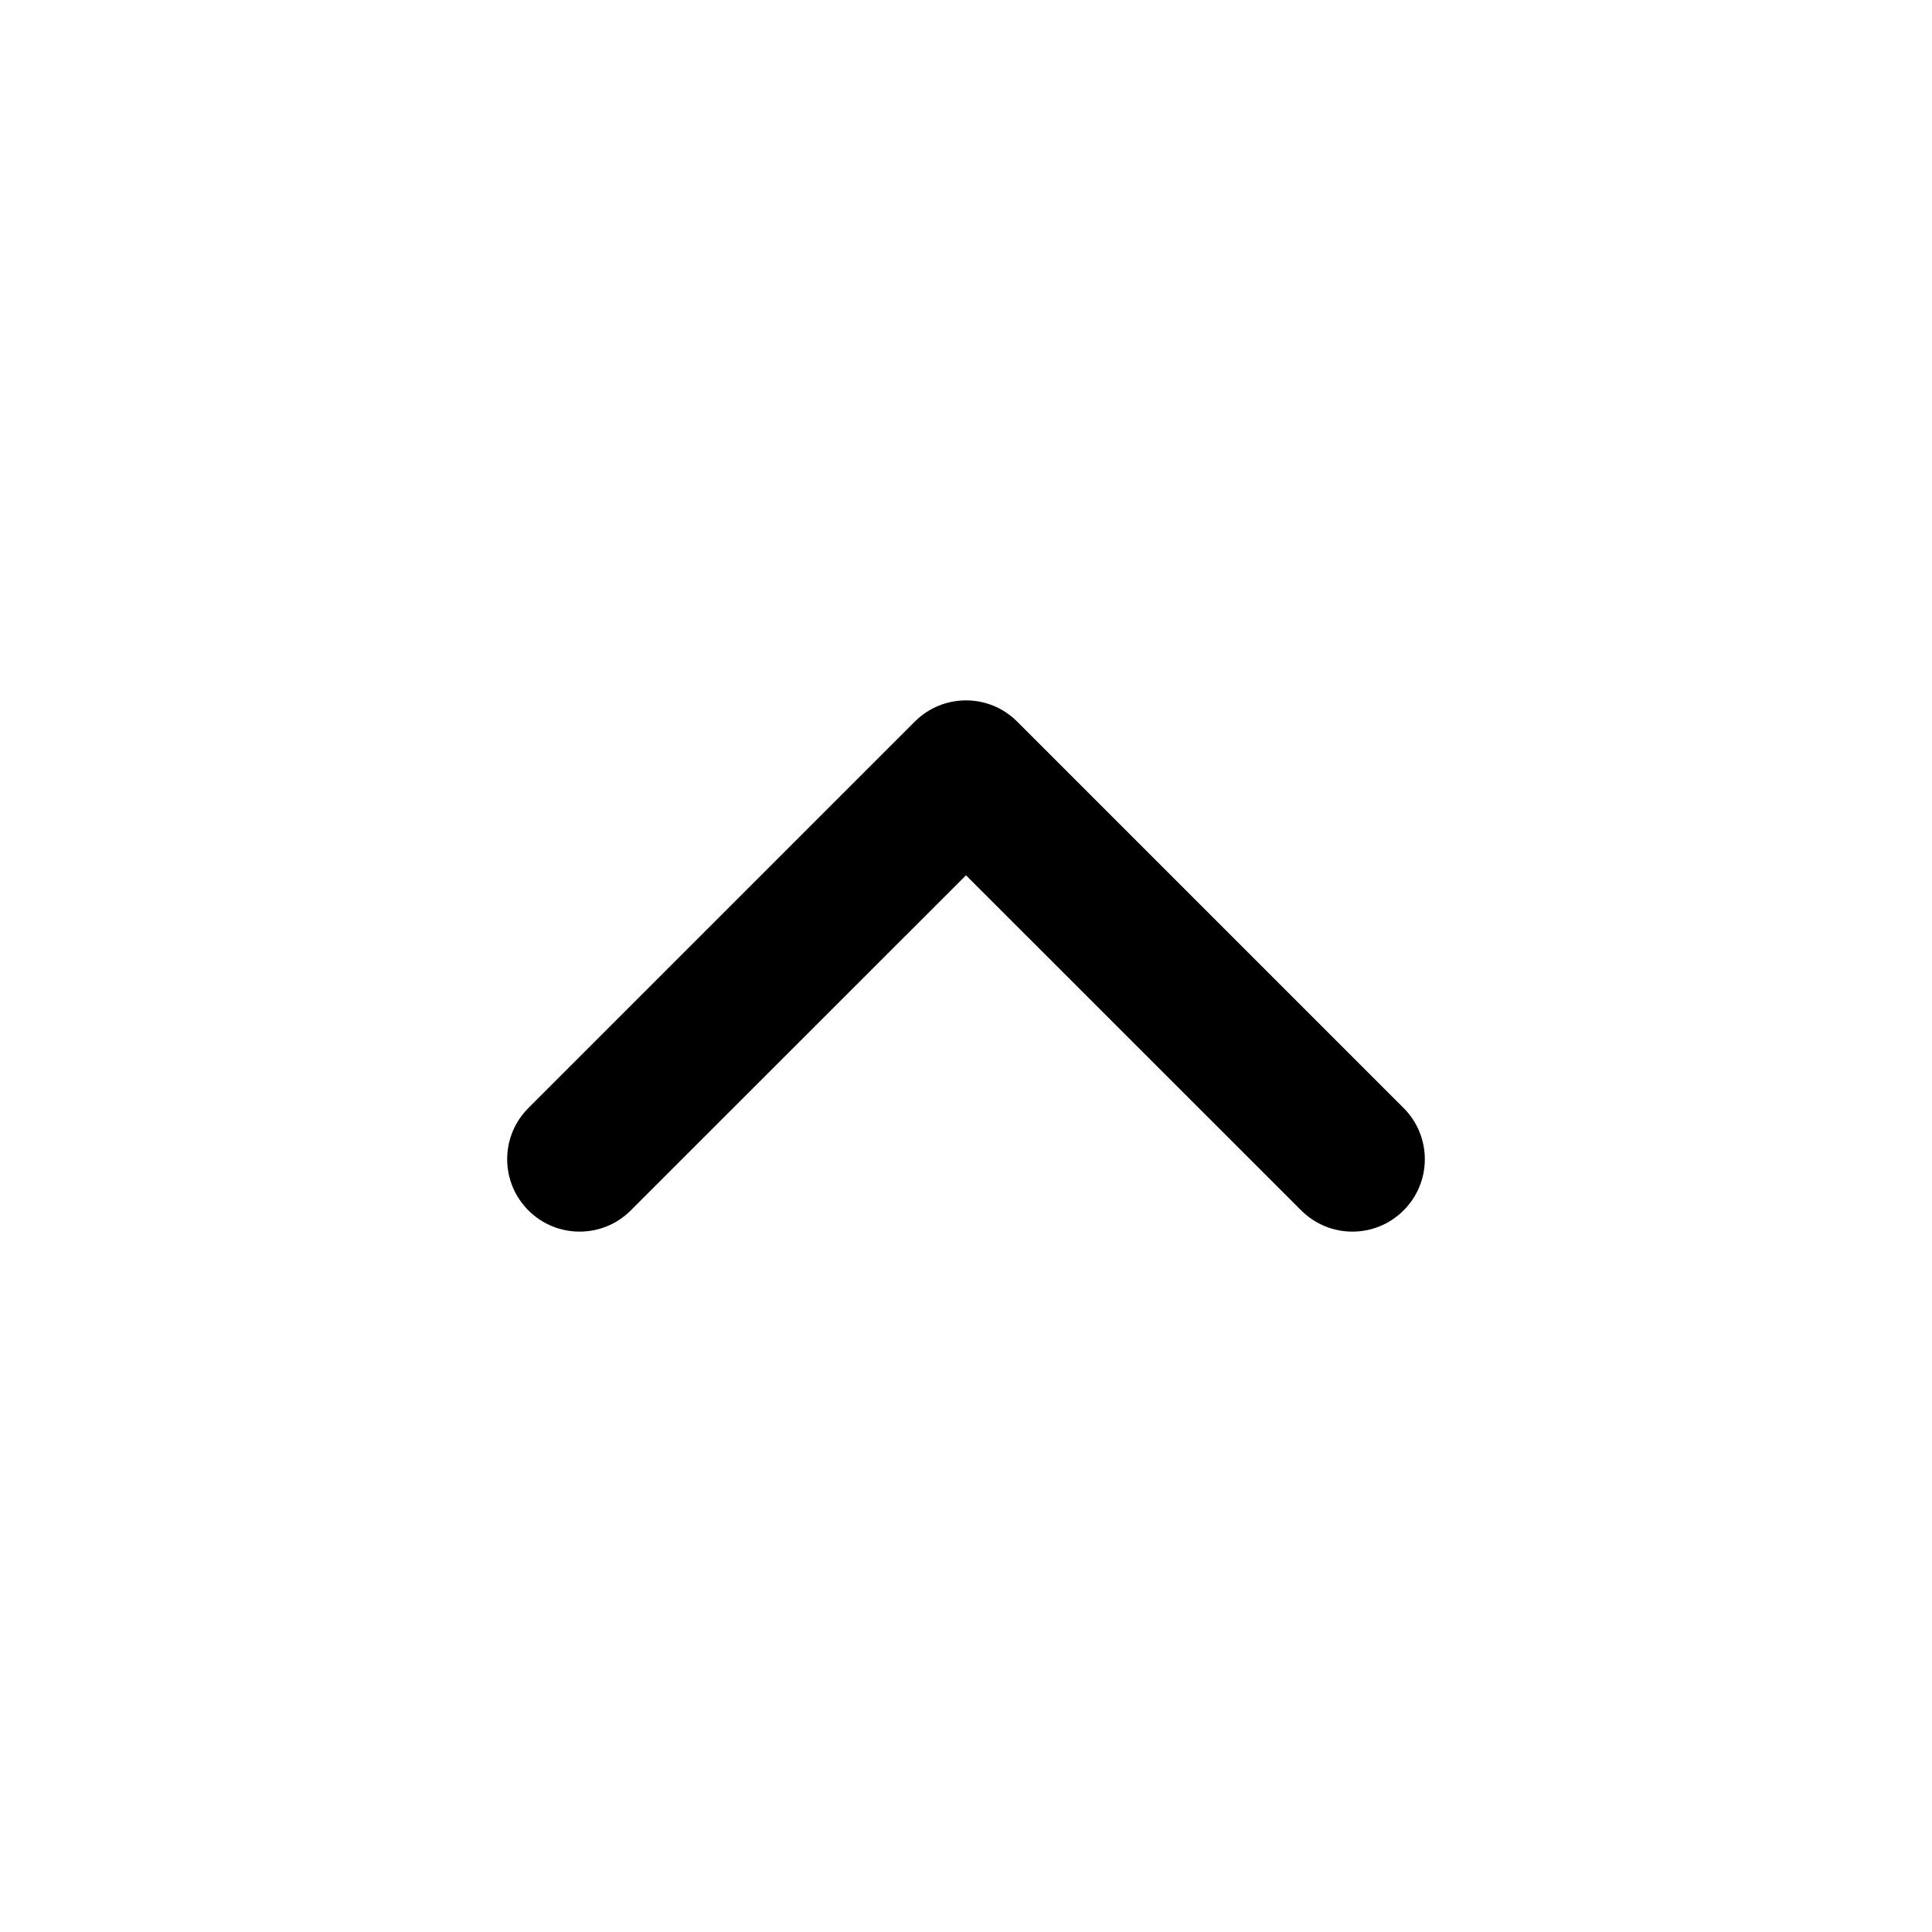
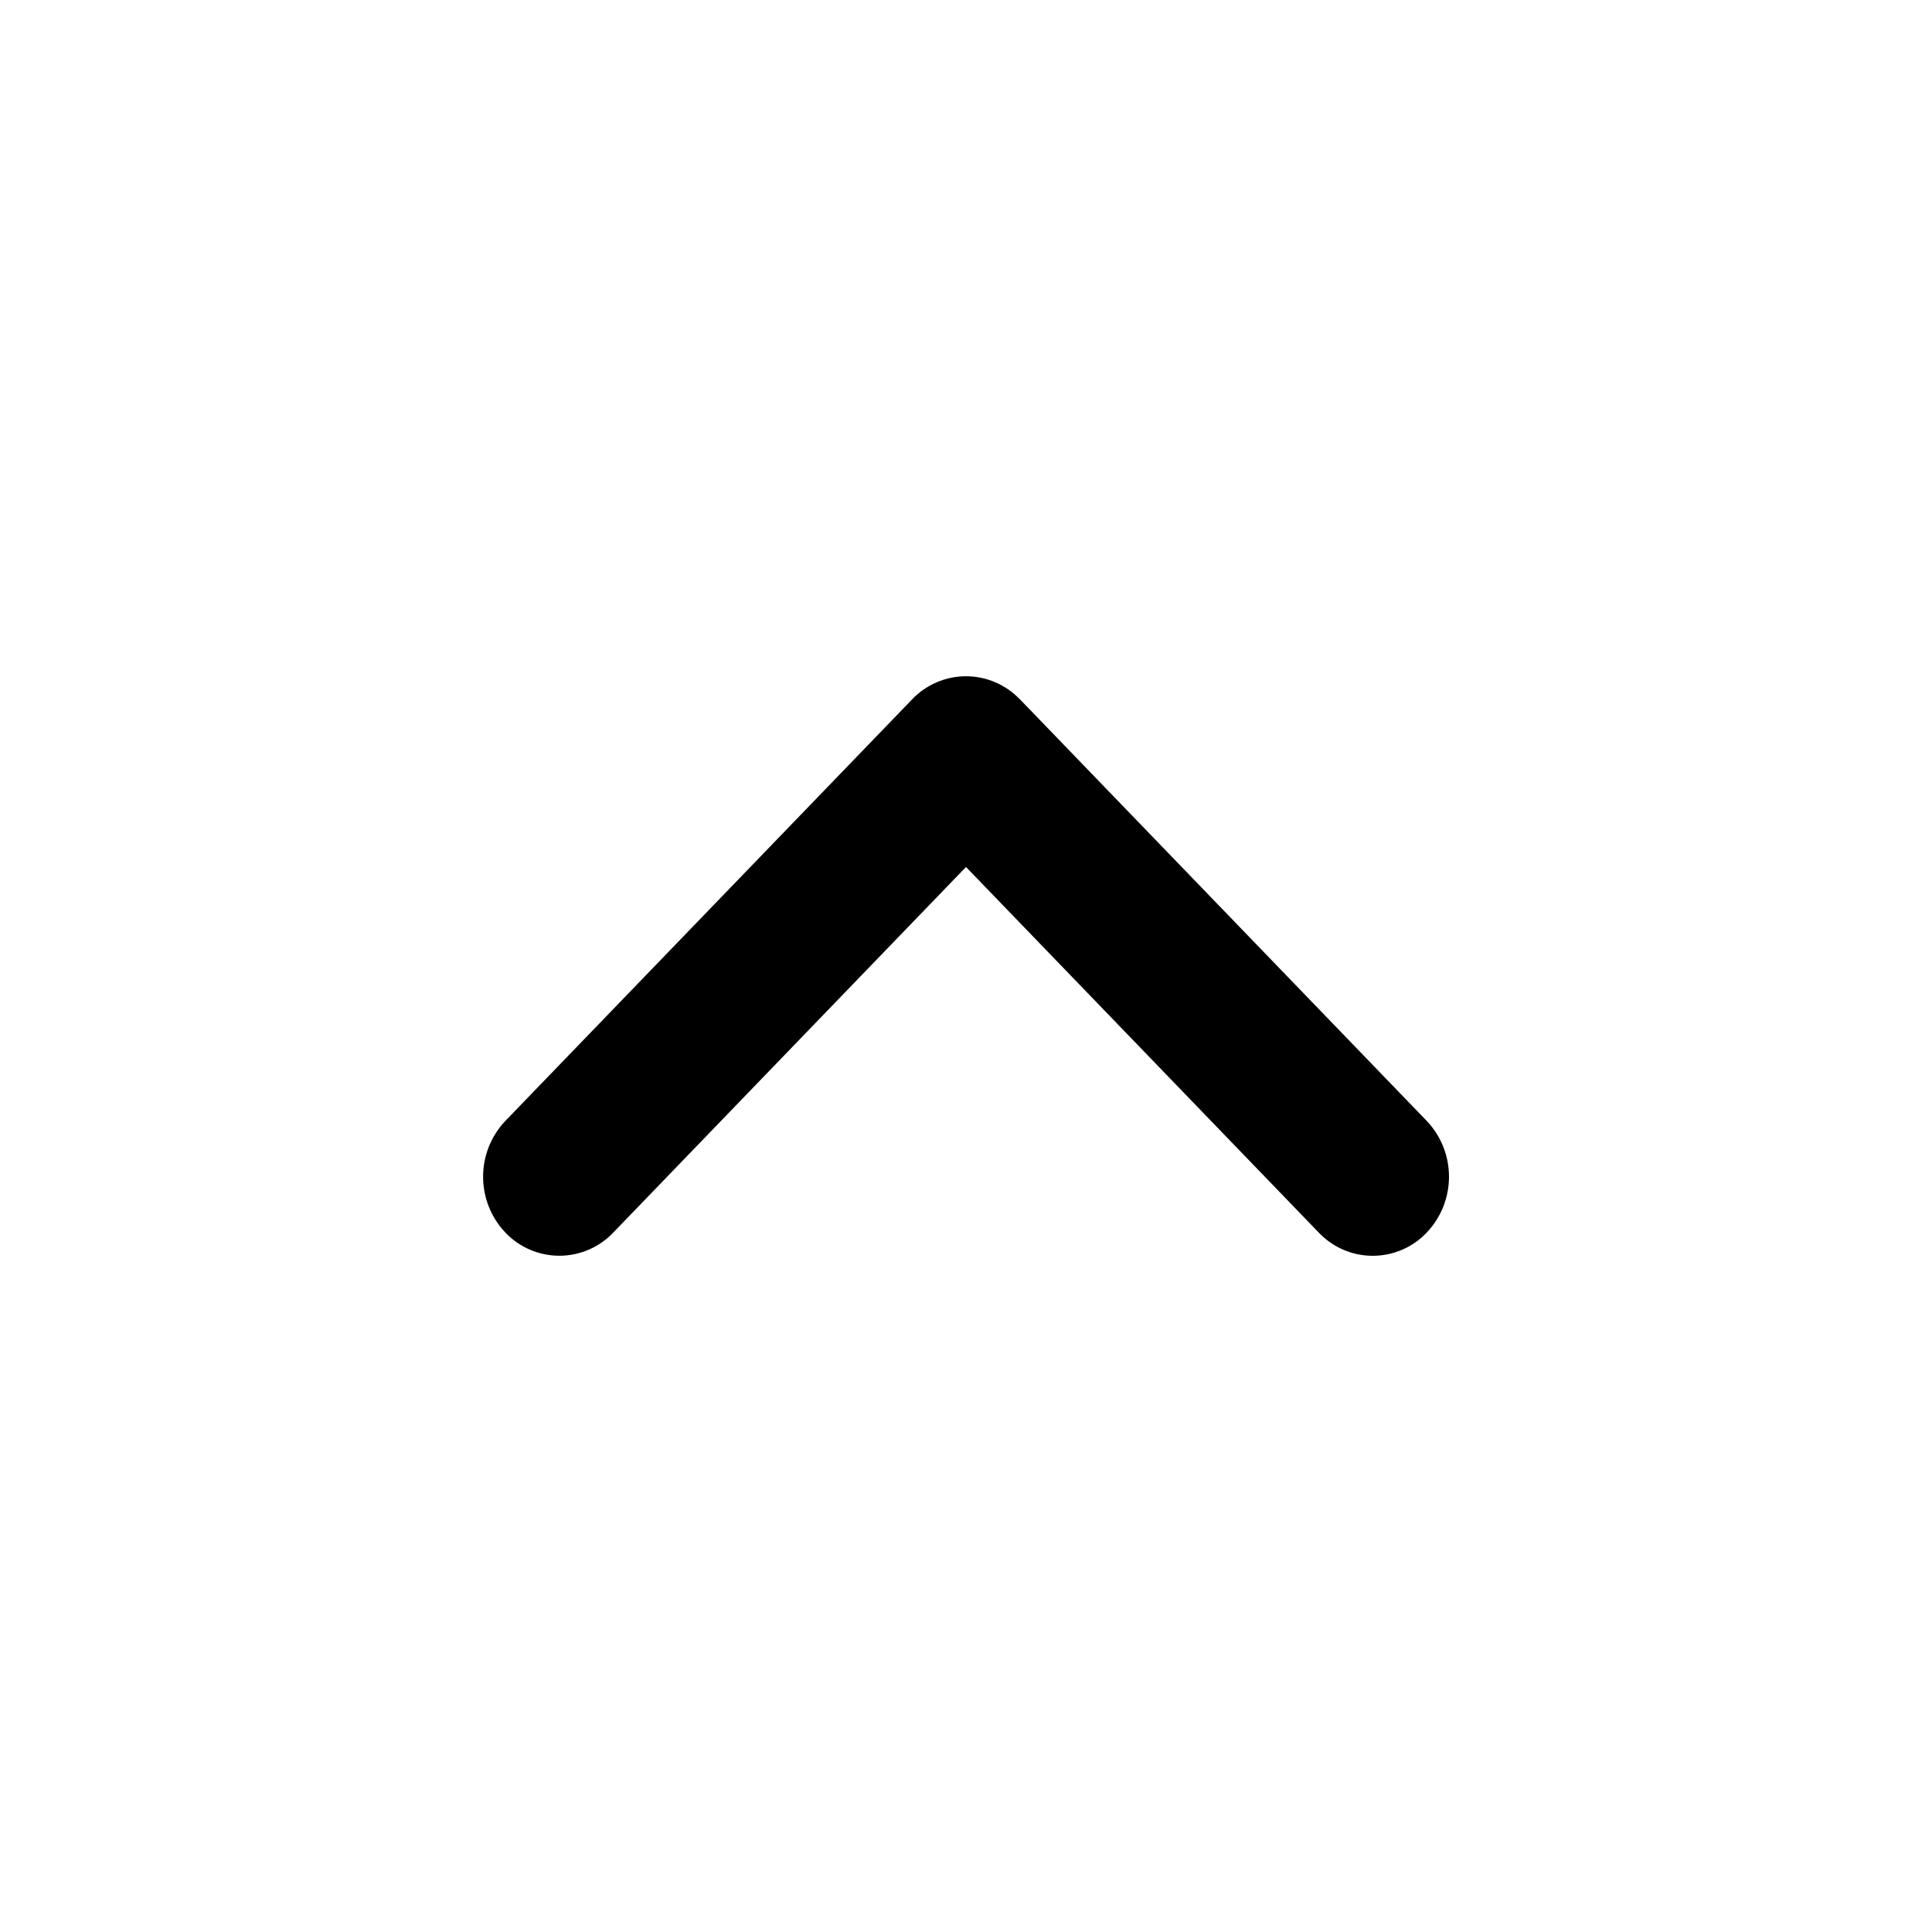
- <svg xmlns="http://www.w3.org/2000/svg" width="20" height="20" viewBox="0 0 20 20" fill="none">
-   <path fill-rule="evenodd" clip-rule="evenodd" d="M9.47 7.47L10 8L10.53 7.47C10.237 7.177 9.763 7.177 9.47 7.47ZM10 9.061L13.47 12.53C13.763 12.823 14.237 12.823 14.53 12.53C14.823 12.237 14.823 11.763 14.53 11.47L10.53 7.47L10 8L9.47 7.47L5.47 11.47C5.177 11.763 5.177 12.237 5.47 12.53C5.763 12.823 6.237 12.823 6.53 12.53L10 9.061Z" fill="currentColor" />
+ <svg xmlns="http://www.w3.org/2000/svg" width="20" height="20" fill="currentColor" viewBox="0 0 20 20">
+   <path d="M10.558 7.24a.77.77 0 0 0-1.116 0l-4.21 4.363a.84.84 0 0 0 0 1.157.77.77 0 0 0 1.116 0L10 8.975l3.652 3.785a.77.77 0 0 0 1.117 0 .84.84 0 0 0 0-1.157l-4.21-4.363Z" />
</svg>
